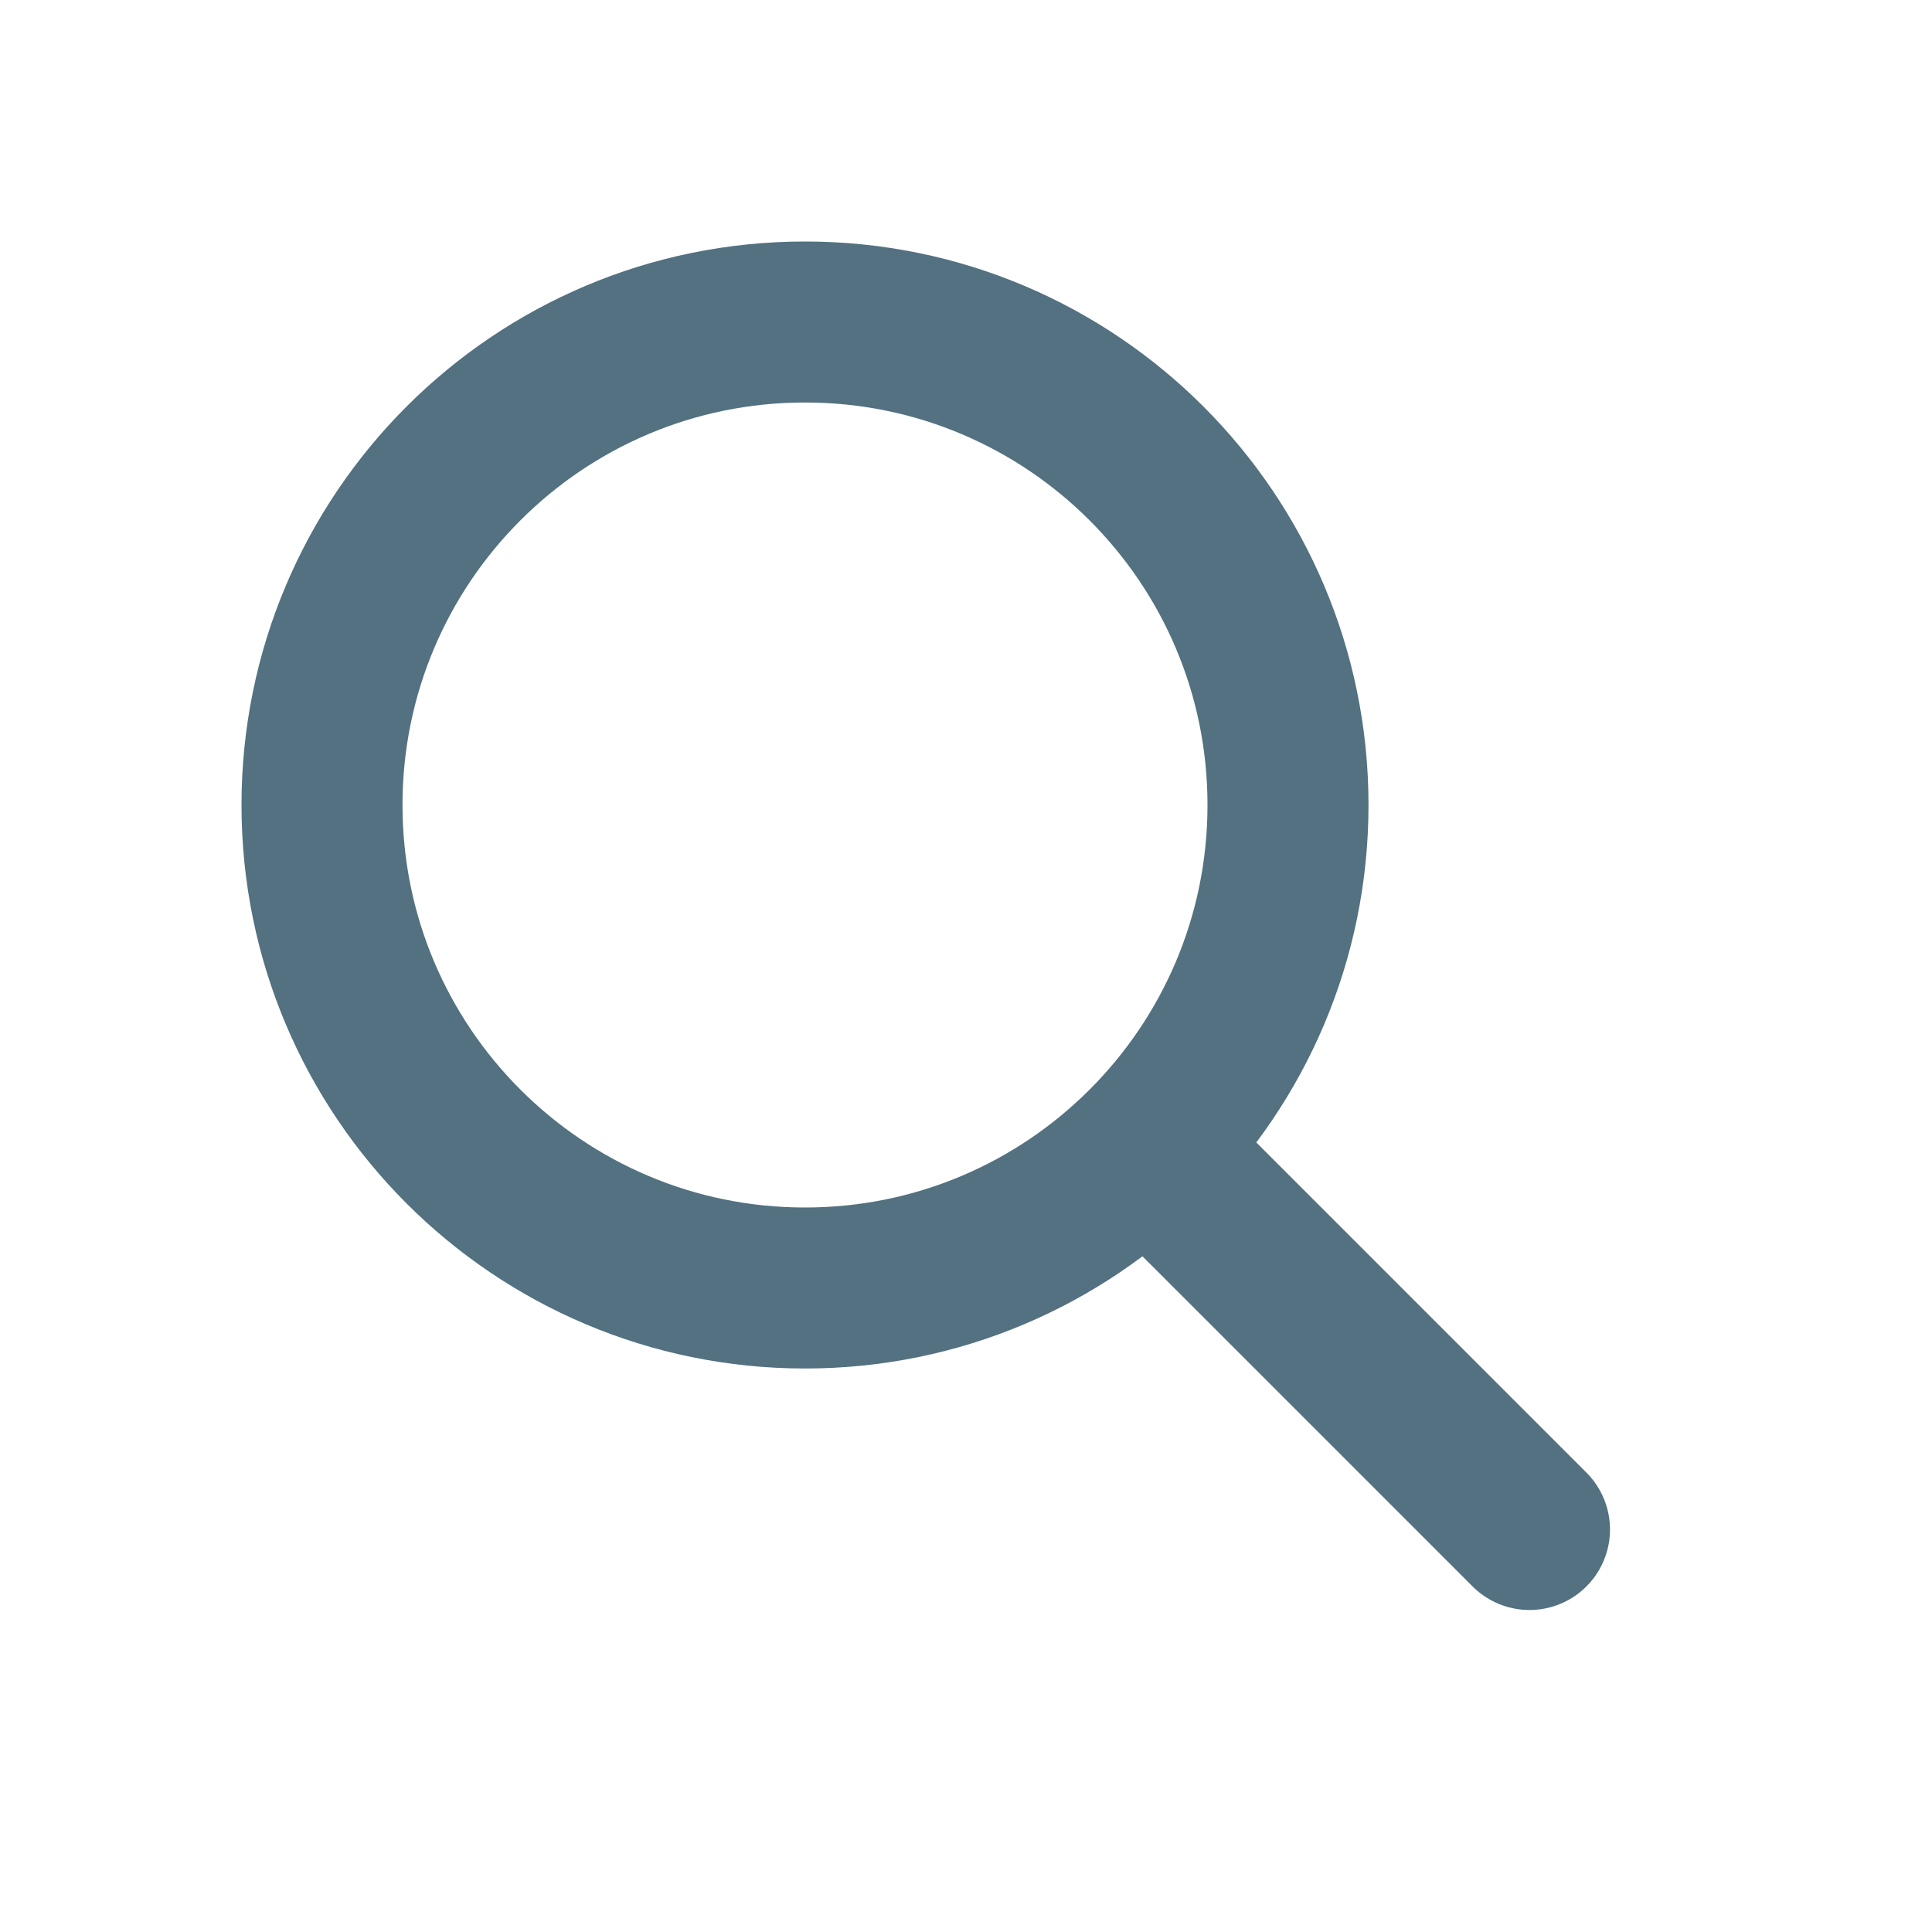
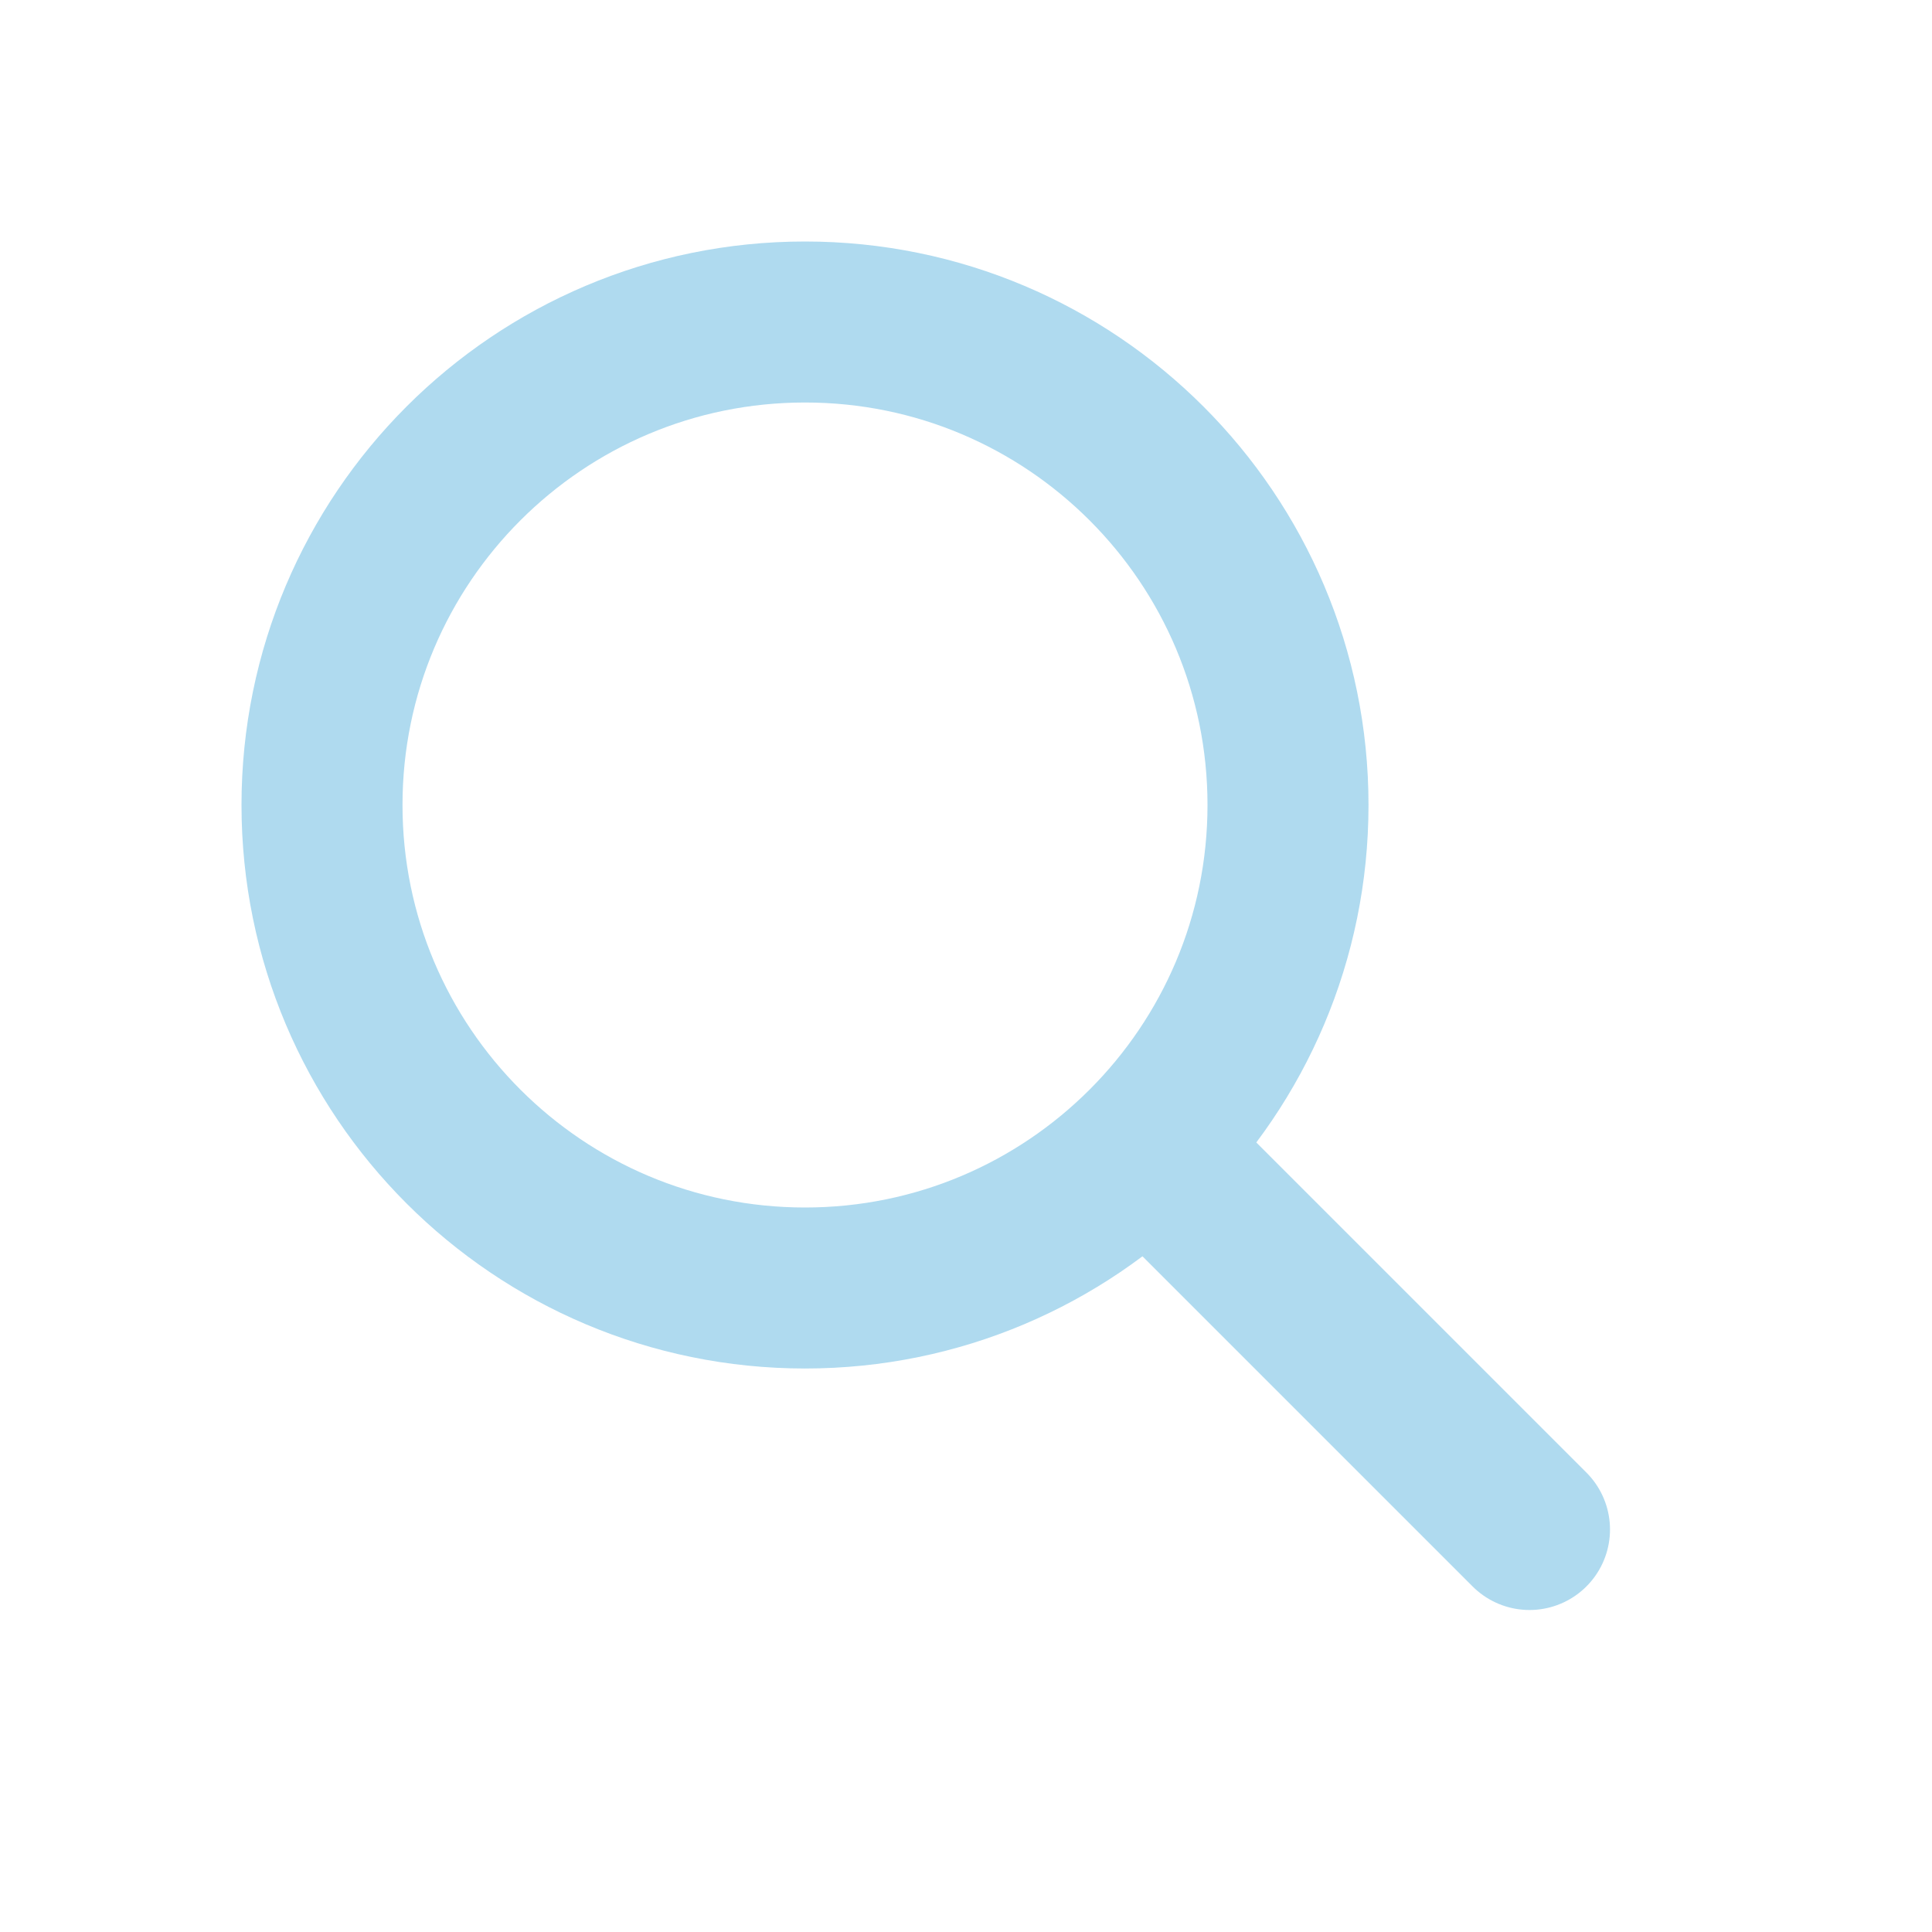
<svg xmlns="http://www.w3.org/2000/svg" width="800" height="800" fill="none" viewBox="0 0 24 24">
-   <circle cx="10" cy="10" r="6" stroke="#537180" stroke-linecap="round" stroke-linejoin="round" stroke-width="2" />
-   <path stroke="#537180" stroke-linecap="round" stroke-linejoin="round" stroke-width="2" d="M14.5 14.5 19 19" />
+   <circle cx="10" cy="10" r="6" stroke="#afdaef" stroke-linecap="round" stroke-linejoin="round" stroke-width="2" />
+   <path stroke="#afdaef" stroke-linecap="round" stroke-linejoin="round" stroke-width="2" d="M14.5 14.5 19 19" />
</svg>
